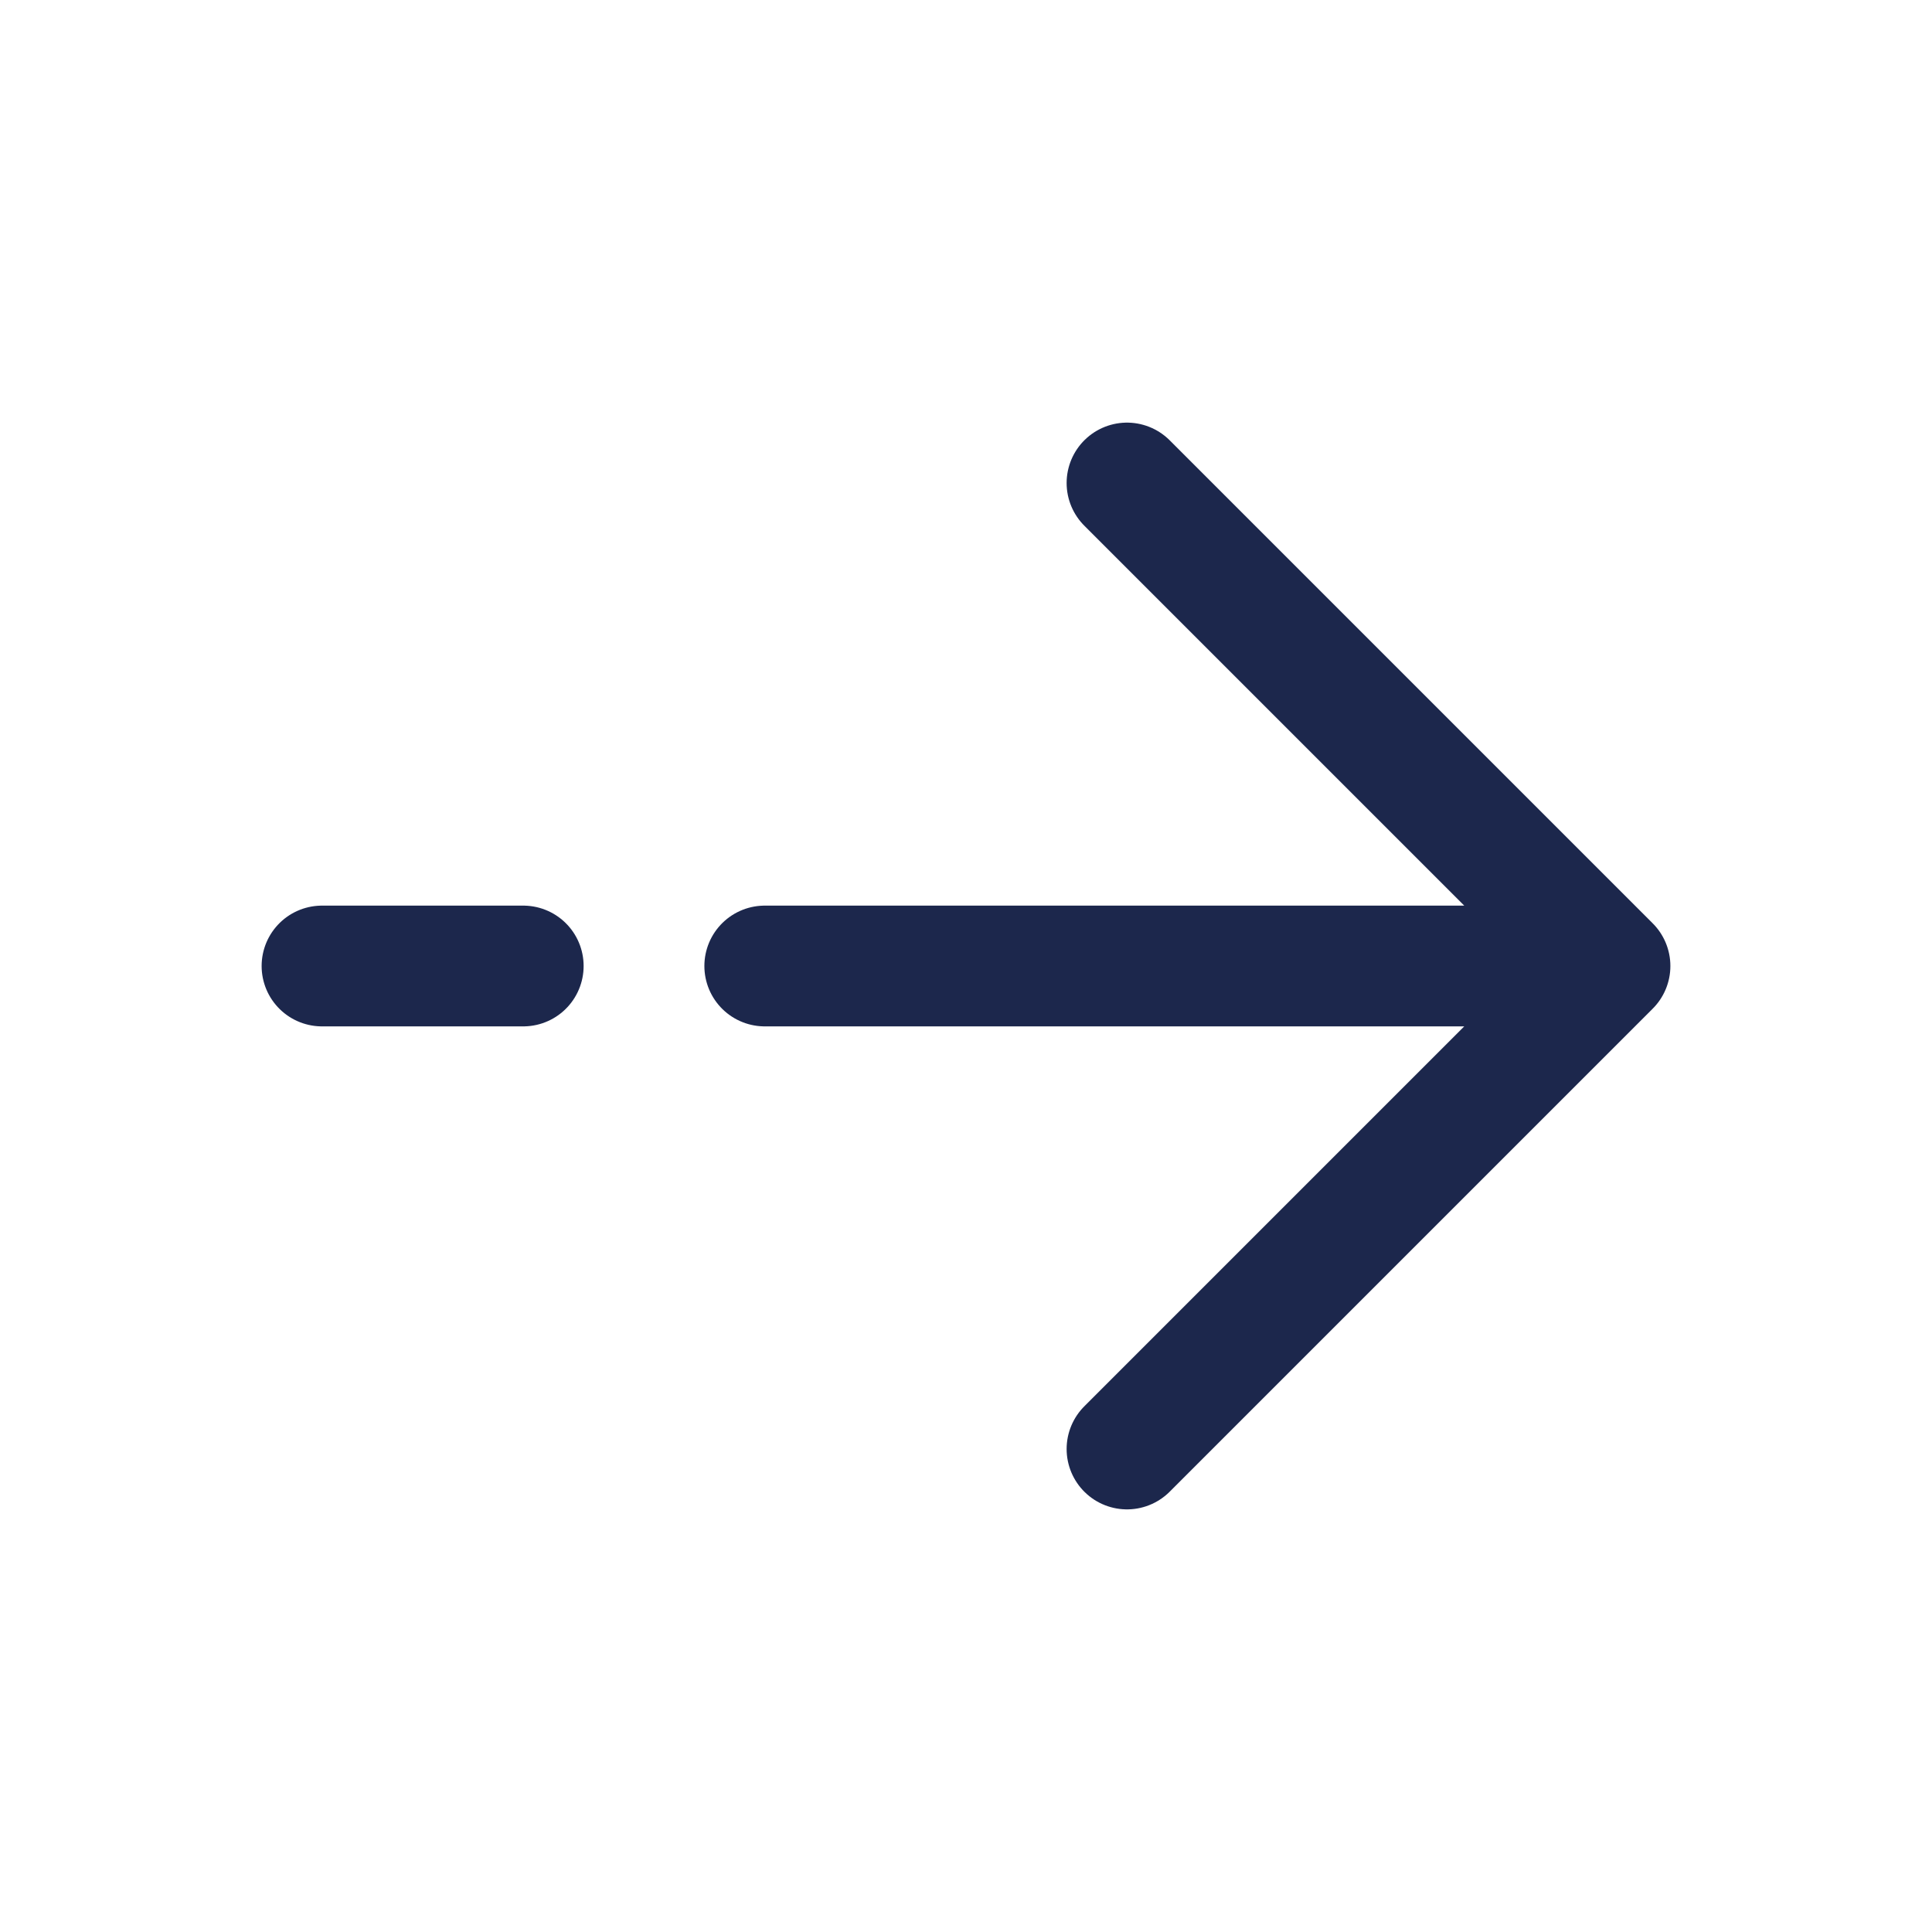
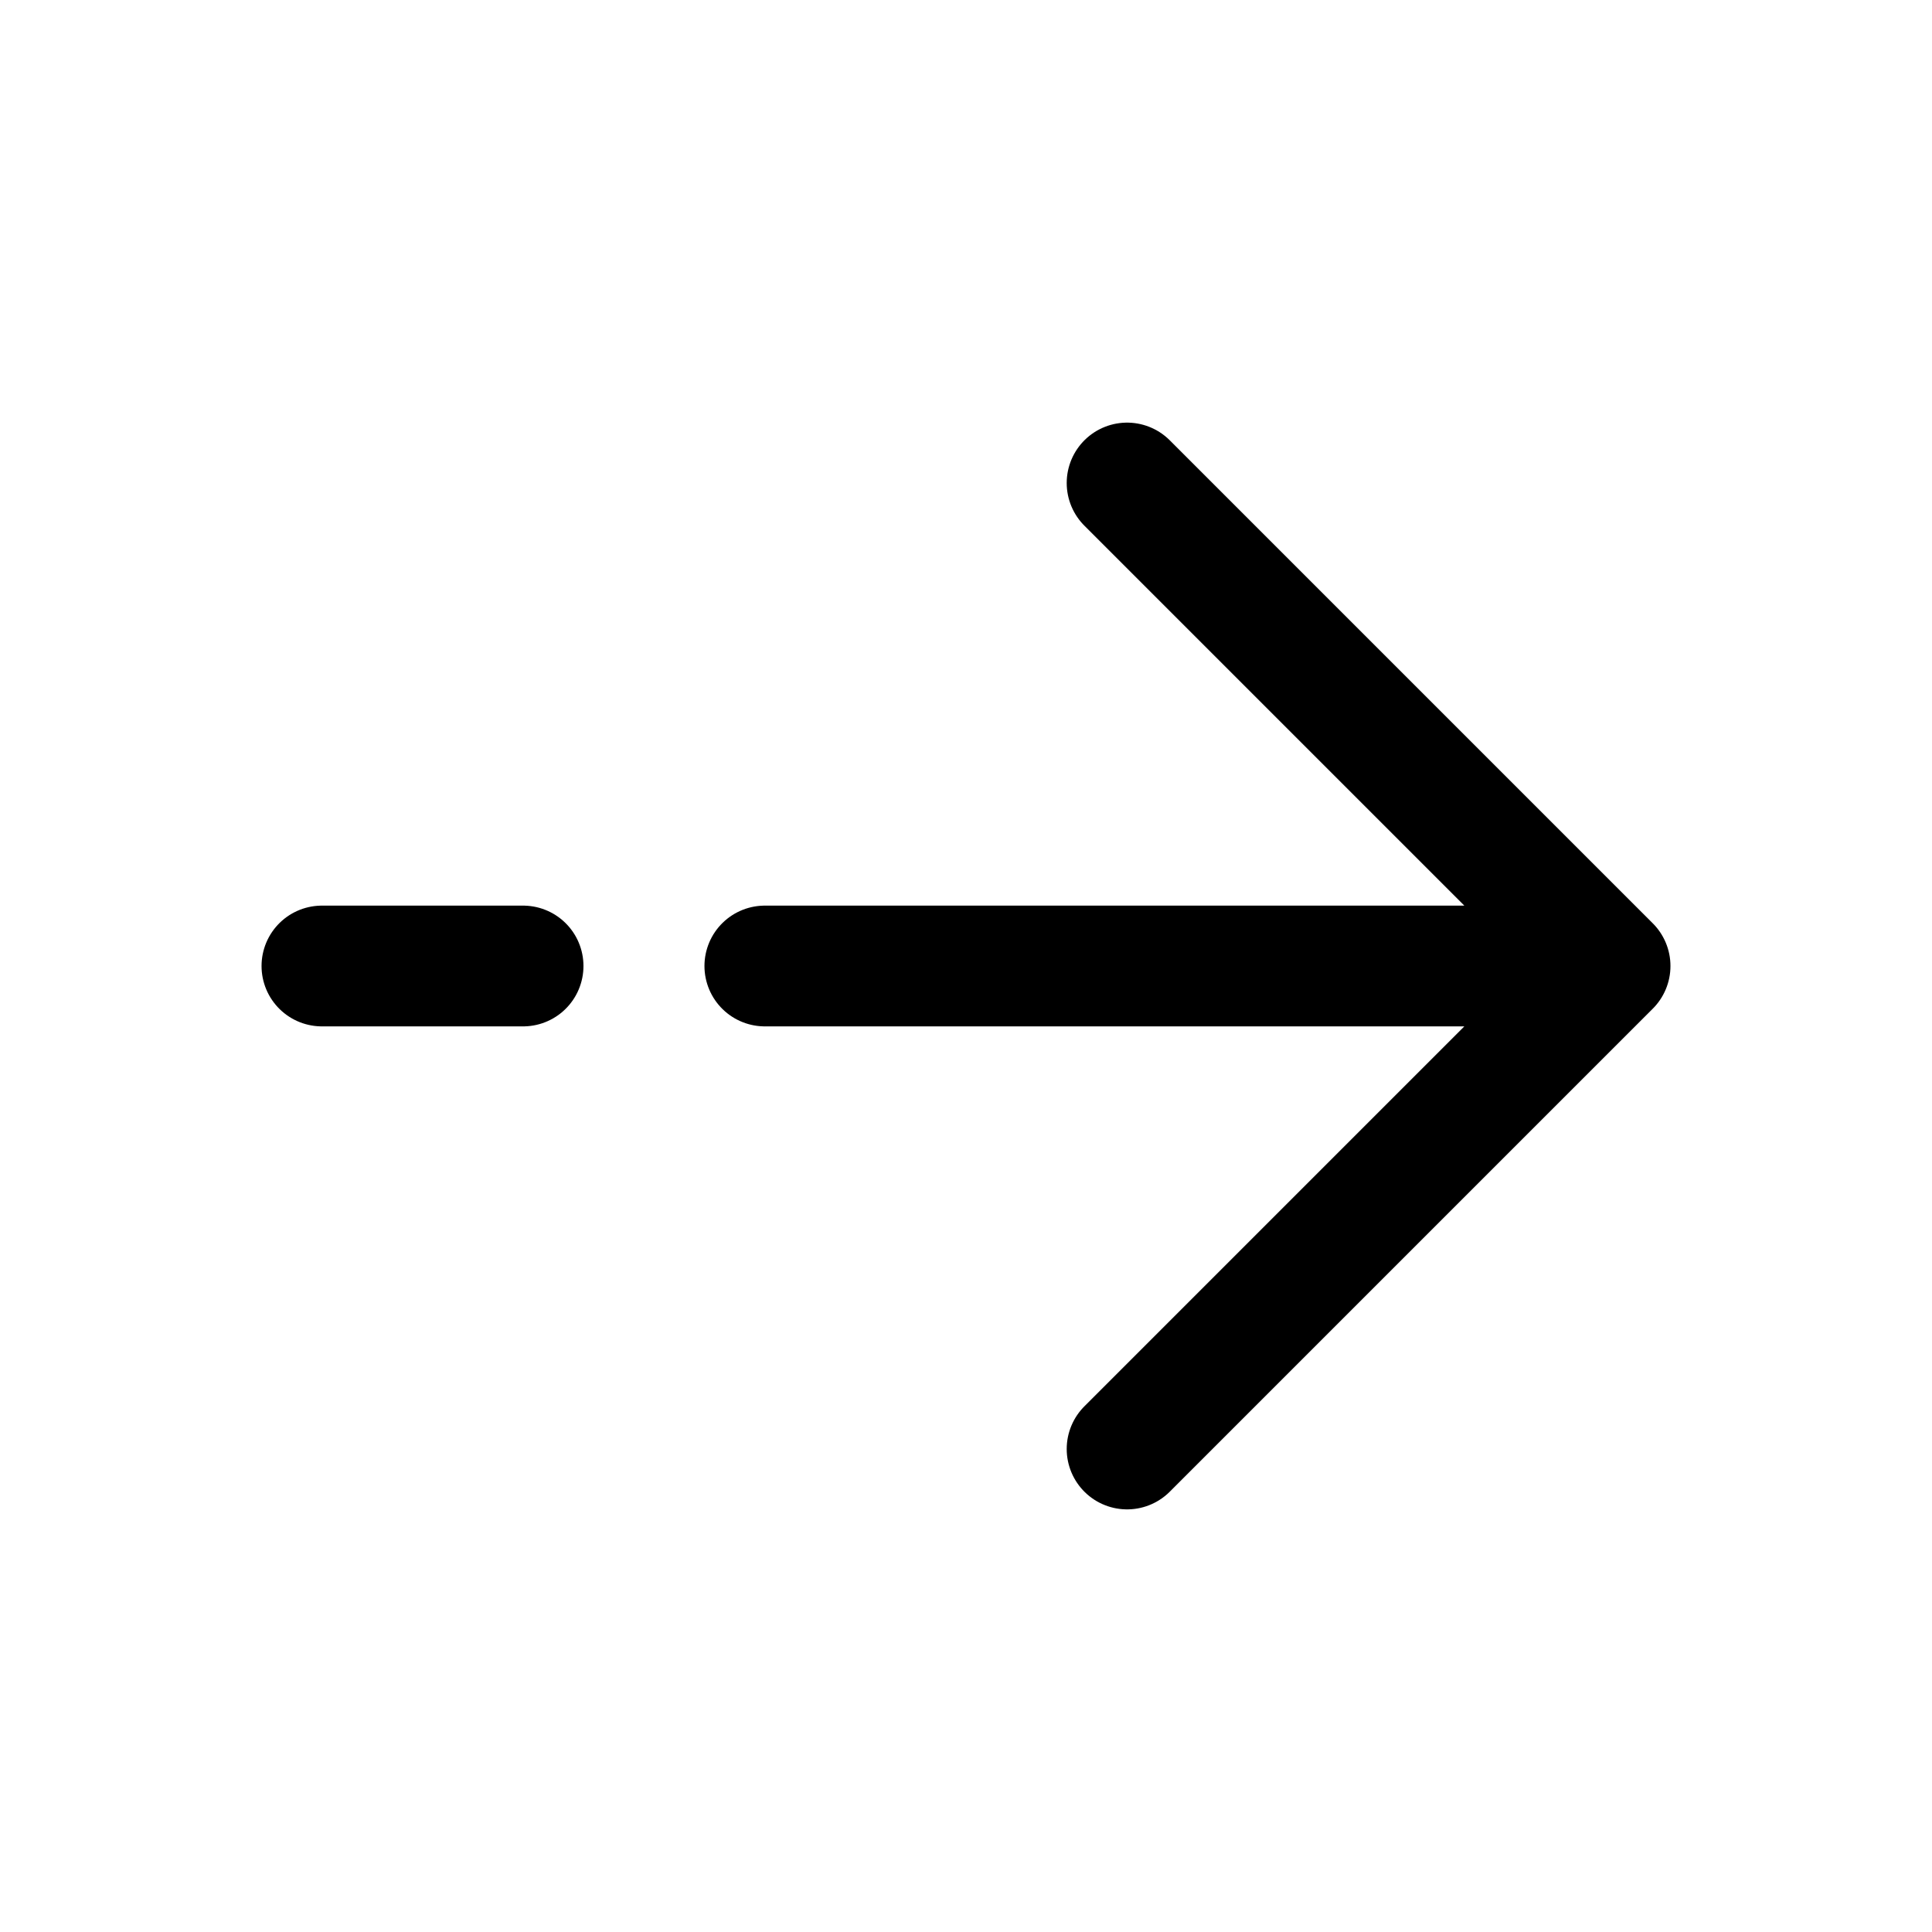
- <svg xmlns="http://www.w3.org/2000/svg" width="800px" height="800px" viewBox="0 0 24 24" fill="none">
-   <path d="M4 12H6.5M20 12L14 6M20 12L14 18M20 12H9.5" stroke="#1C274C" stroke-width="1.5" stroke-linecap="round" stroke-linejoin="round" />
+ <svg xmlns="http://www.w3.org/2000/svg" version="1.1" id="Capa_1" x="0px" y="0px" viewBox="0 0 800 800" style="enable-background:new 0 0 800 800;" xml:space="preserve">
+   <style type="text/css">
+ 	.st0{fill:none;stroke:#000000;stroke-width:50;stroke-linecap:round;stroke-linejoin:round;stroke-miterlimit:133.333;}
+ </style>
+   <path class="st0" d="M133.3,400h83.3 M666.7,400l-200-200 M666.7,400l-200,200 M666.7,400h-350" />
</svg>
